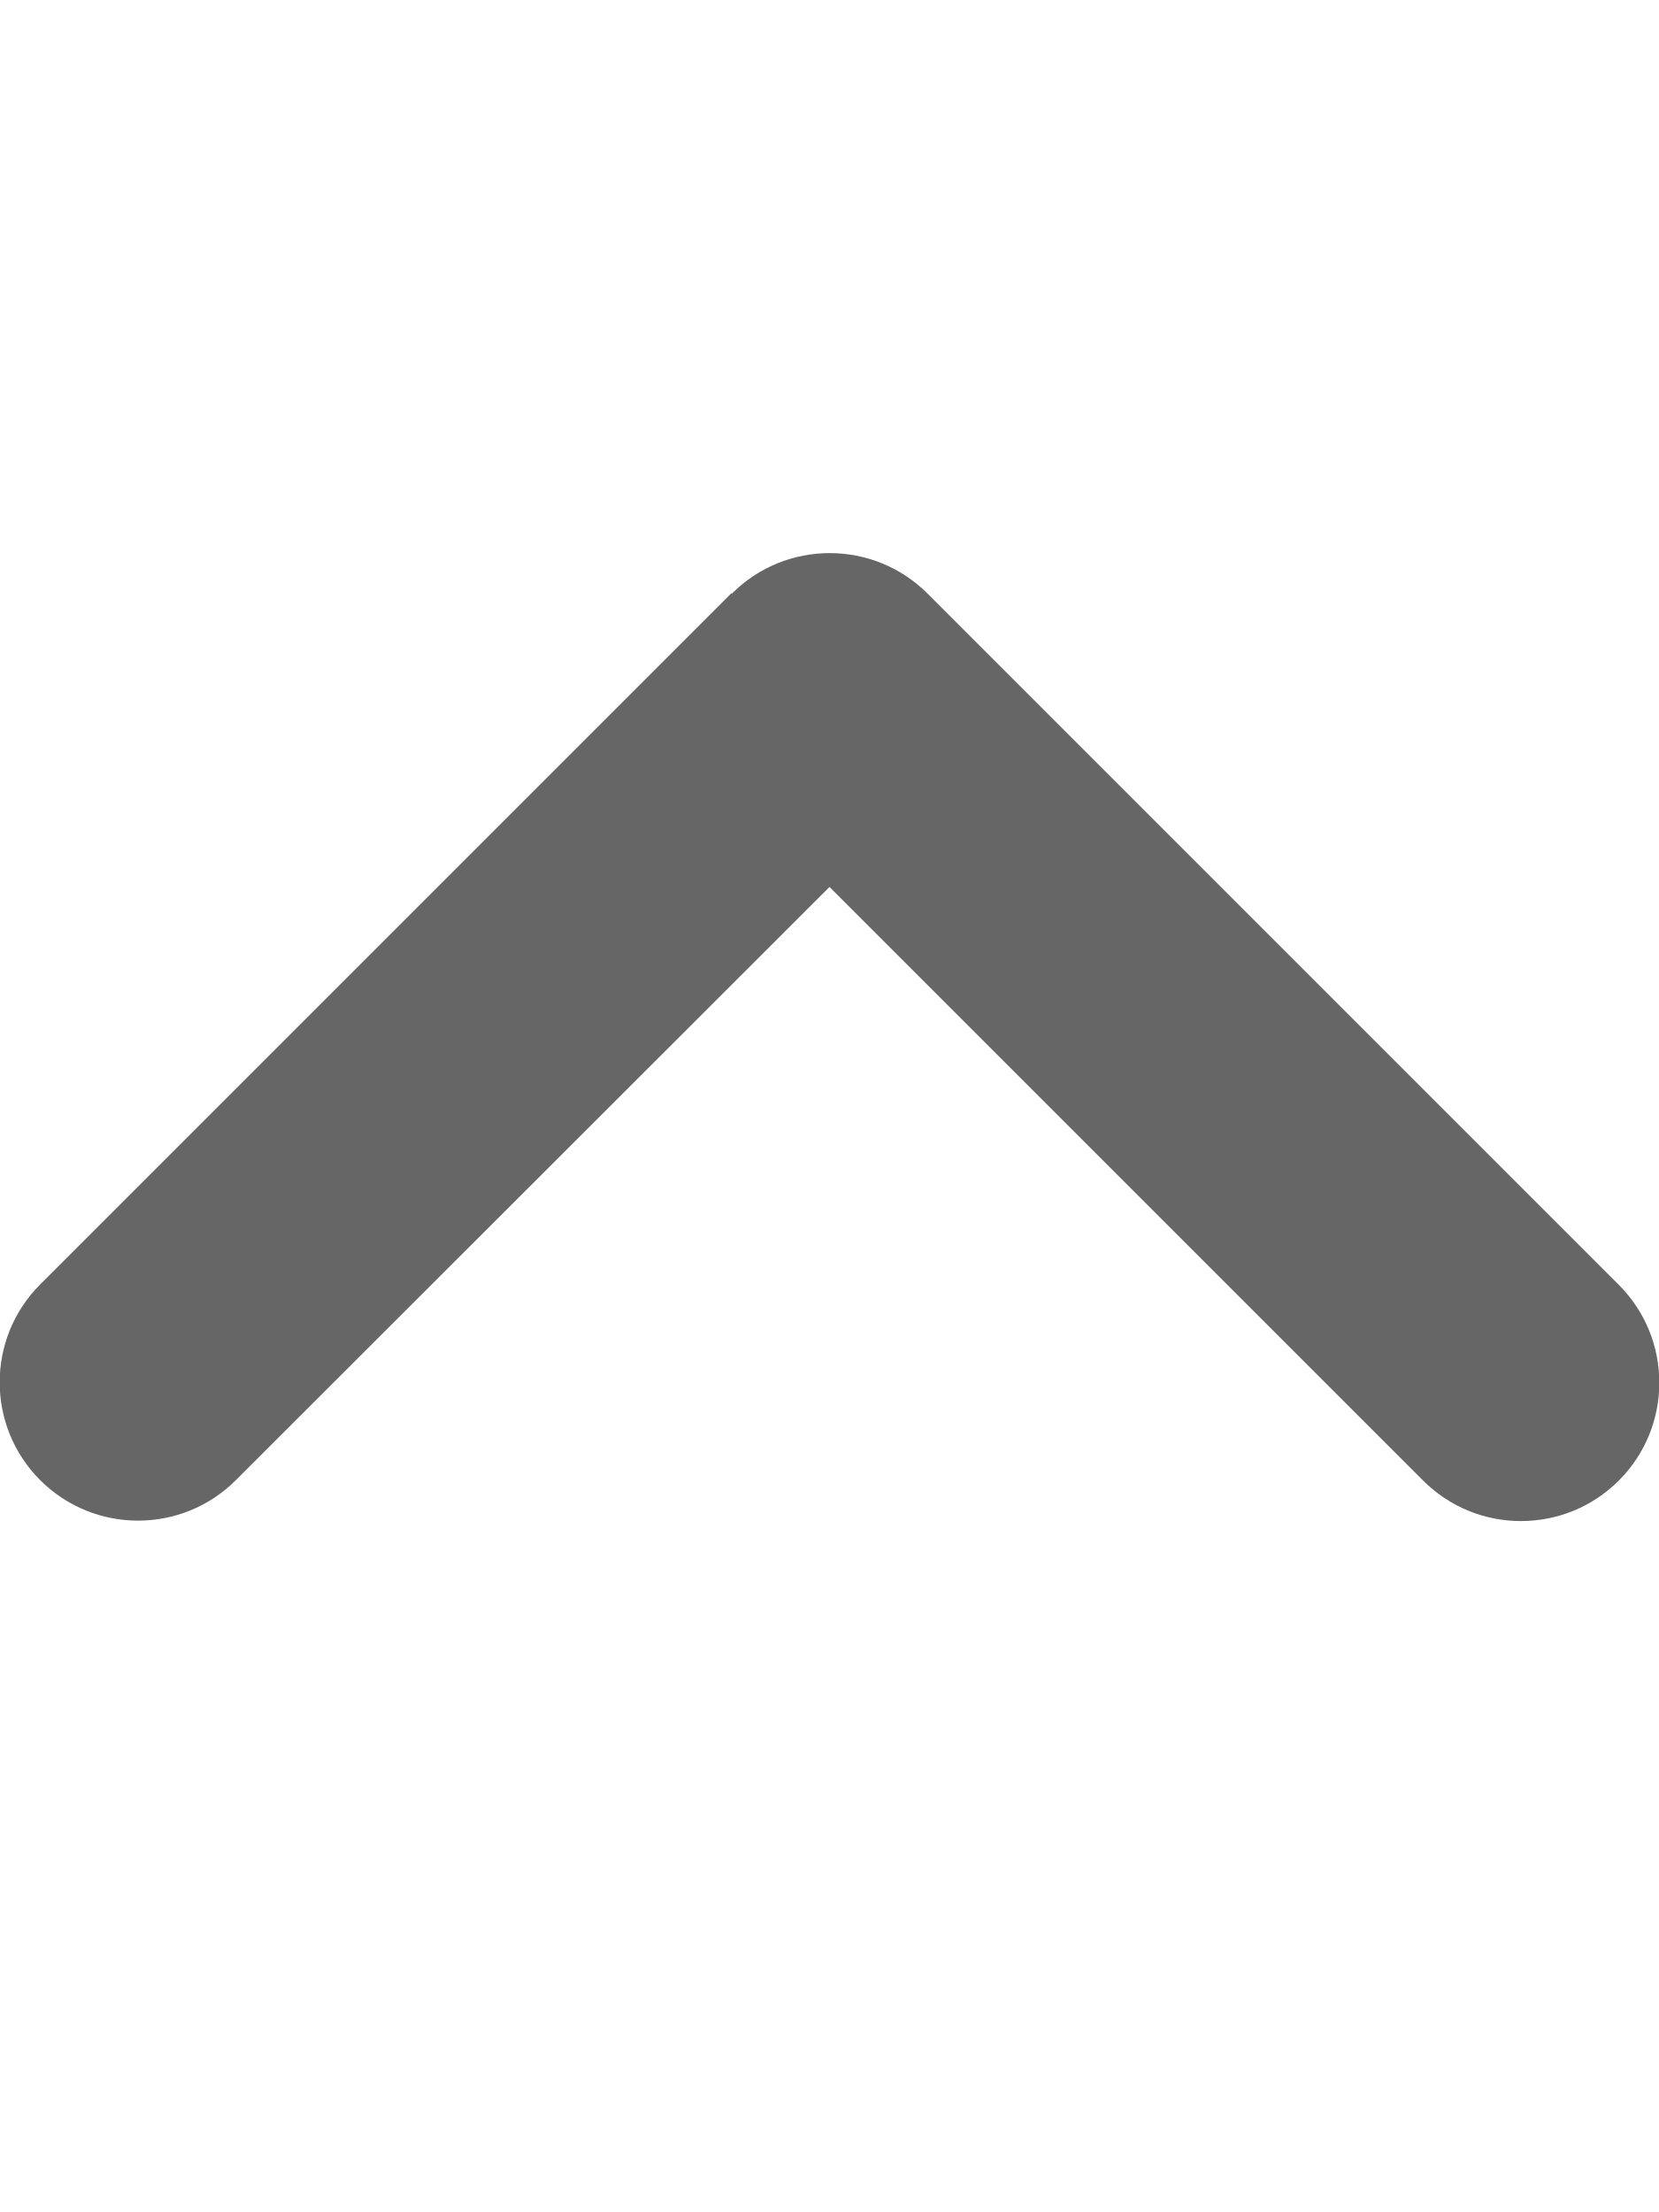
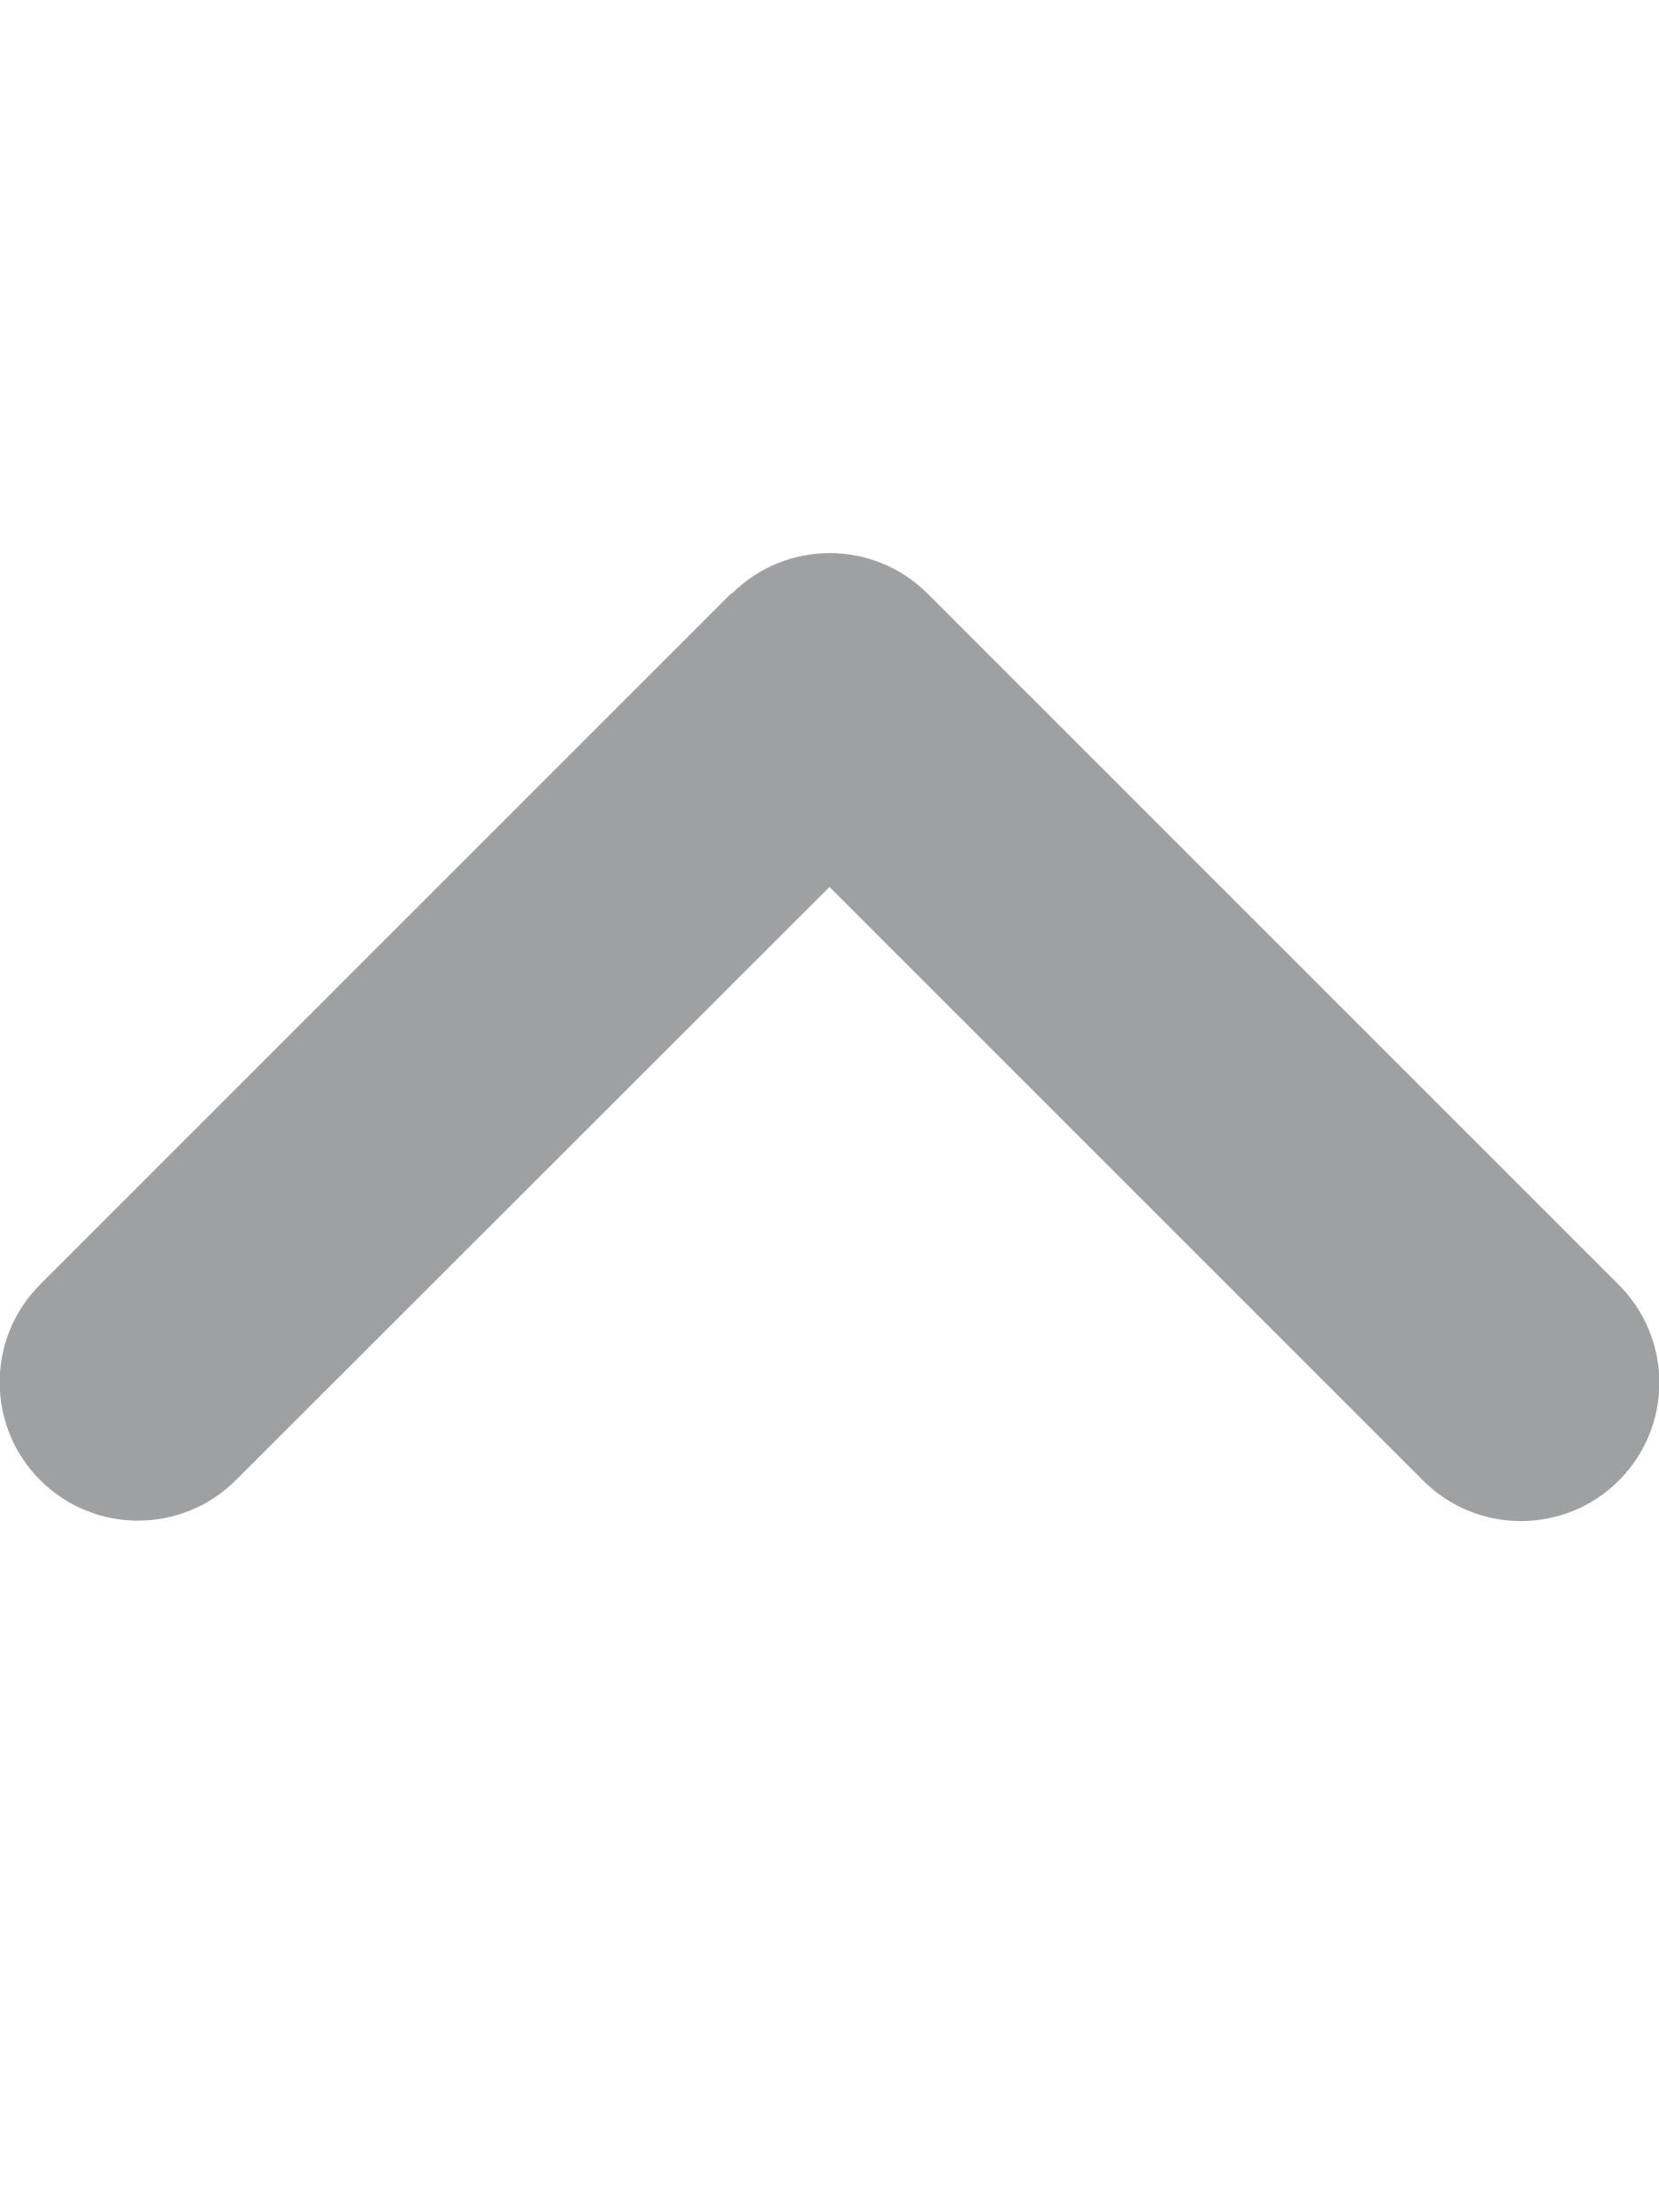
<svg xmlns="http://www.w3.org/2000/svg" viewBox="0 0 384 512">
-   <path fill="rgb(102, 102, 102)" d="M169.4 137.4c12.5-12.5 32.8-12.5 45.3 0l160 160c12.5 12.5 12.5 32.8 0 45.3s-32.8 12.5-45.3 0L192 205.3 54.6 342.6c-12.5 12.5-32.8 12.5-45.3 0s-12.5-32.8 0-45.3l160-160z" />
+   <path fill="#9EA0A2" d="M169.4 137.4c12.5-12.5 32.8-12.5 45.3 0l160 160c12.5 12.5 12.5 32.8 0 45.3s-32.8 12.5-45.3 0L192 205.3 54.6 342.6c-12.5 12.5-32.8 12.5-45.3 0s-12.5-32.8 0-45.3l160-160z" />
</svg>
